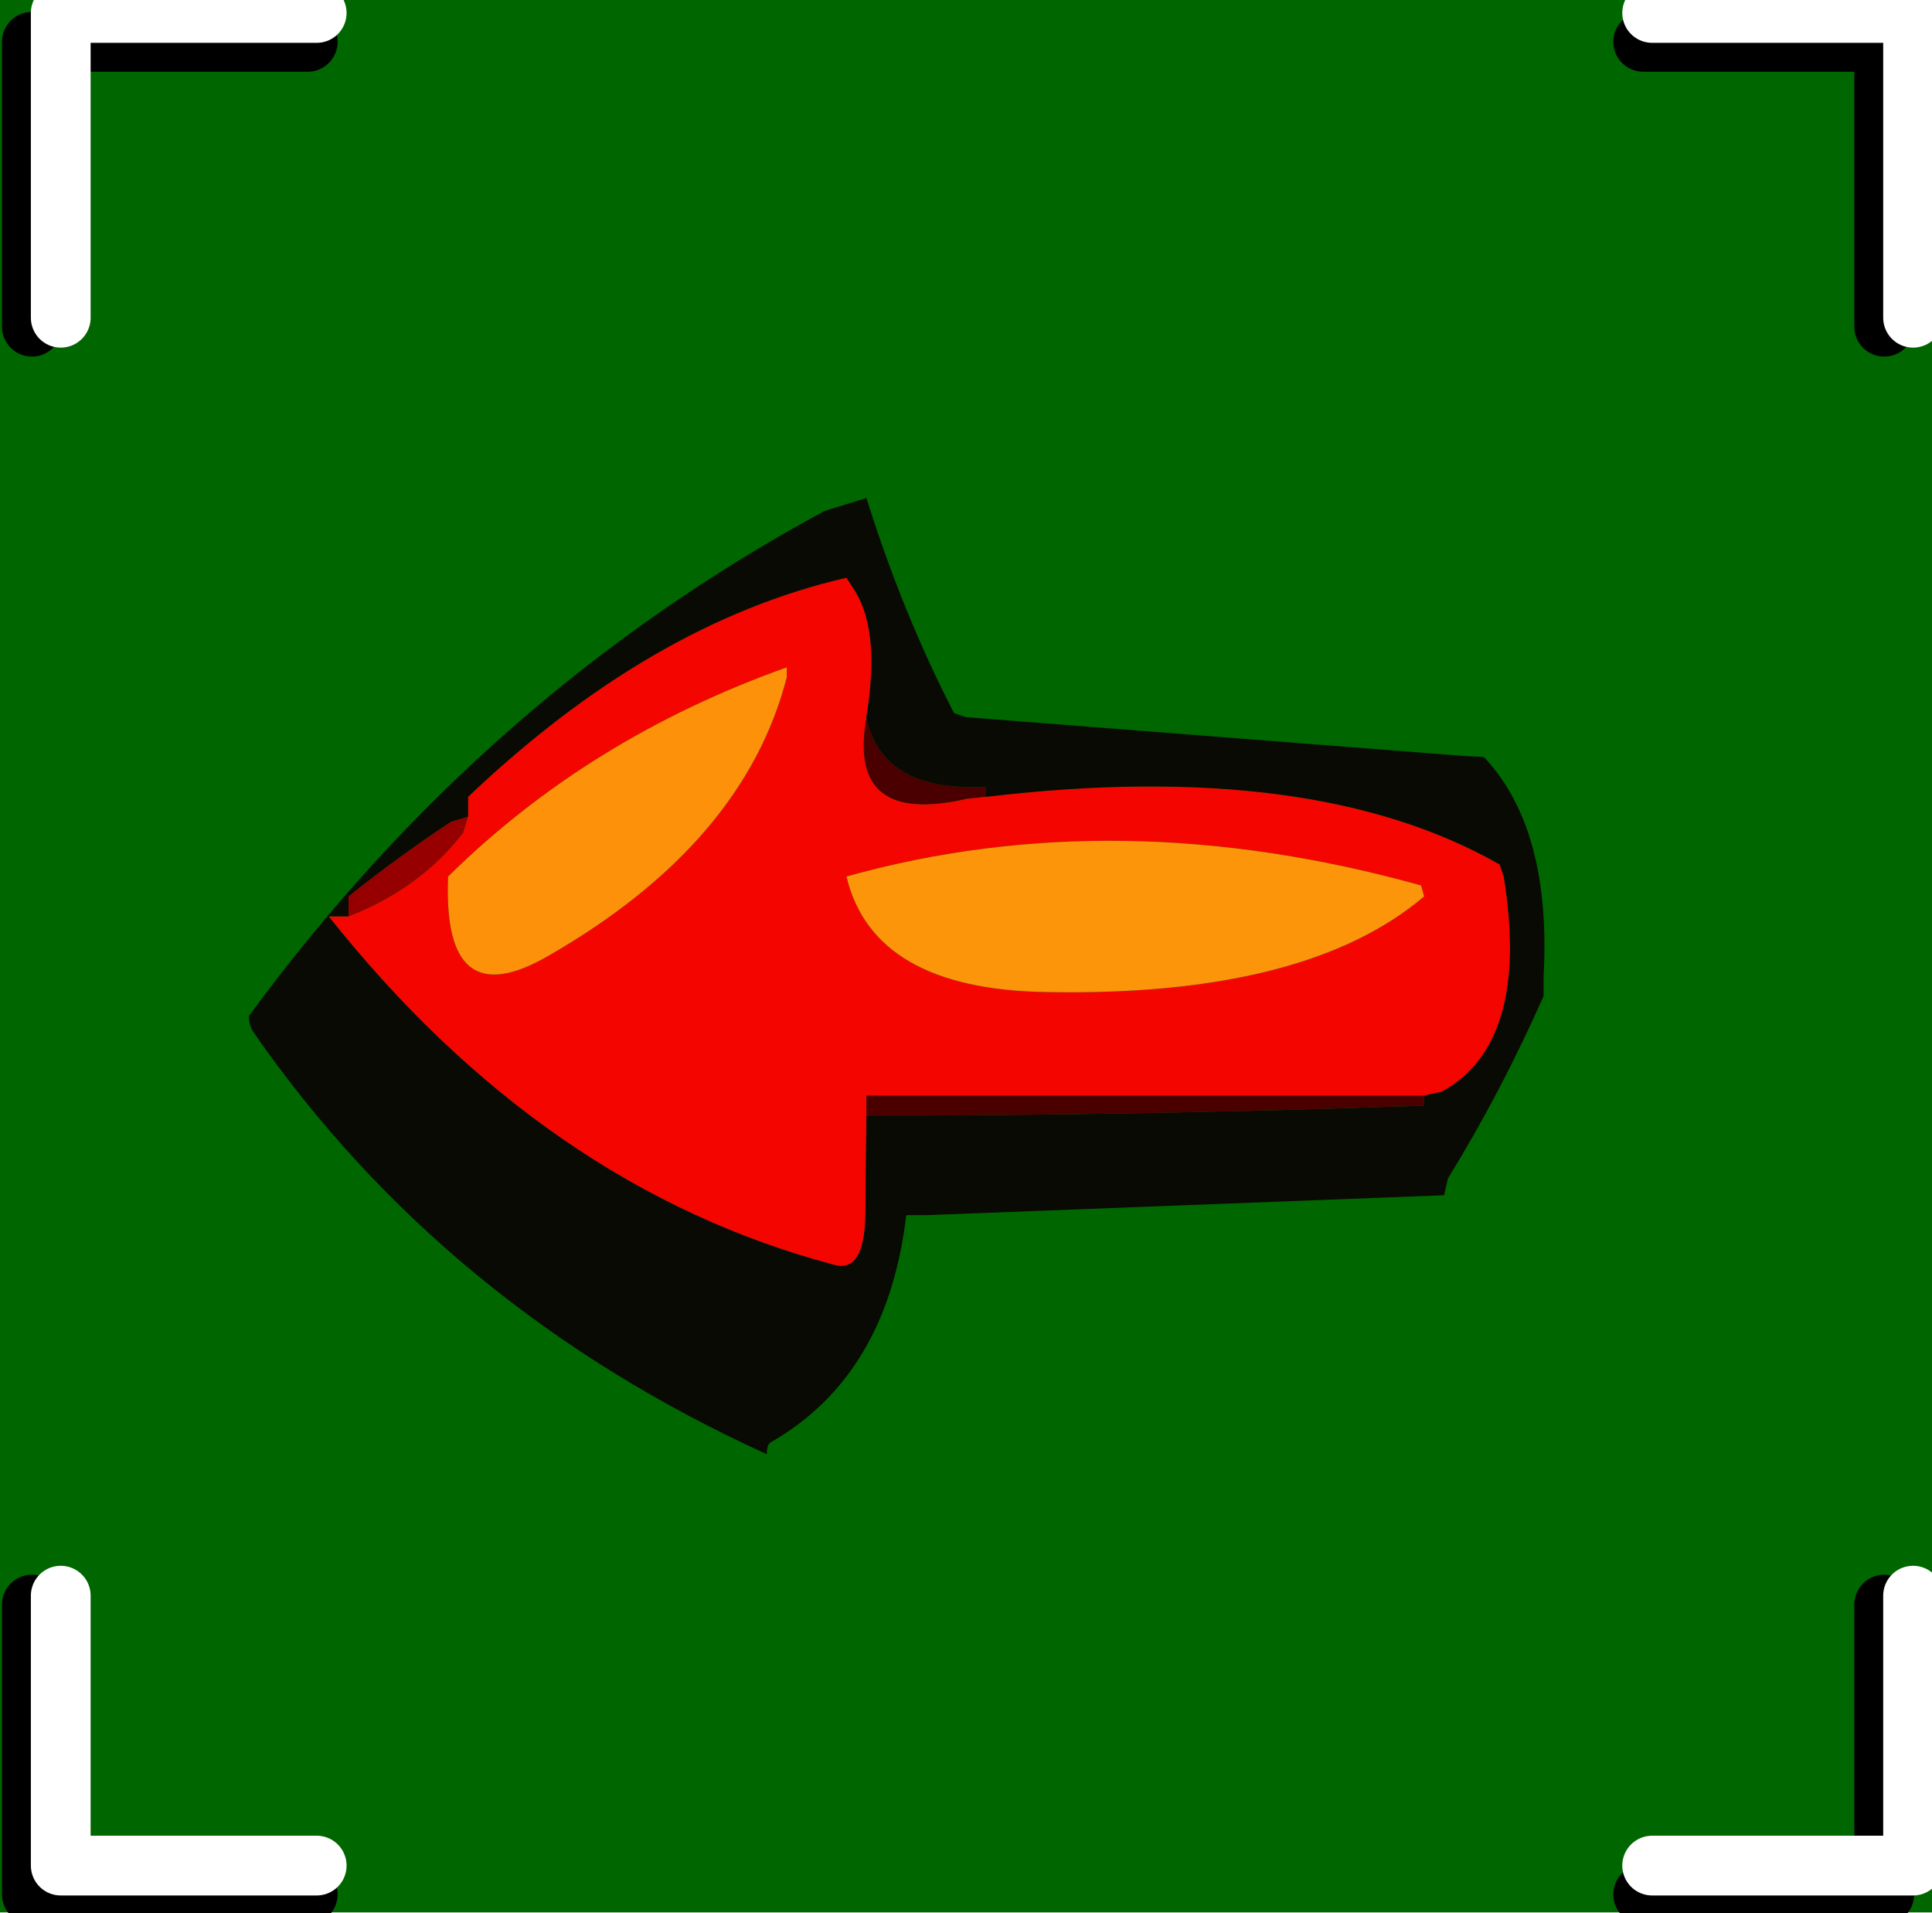
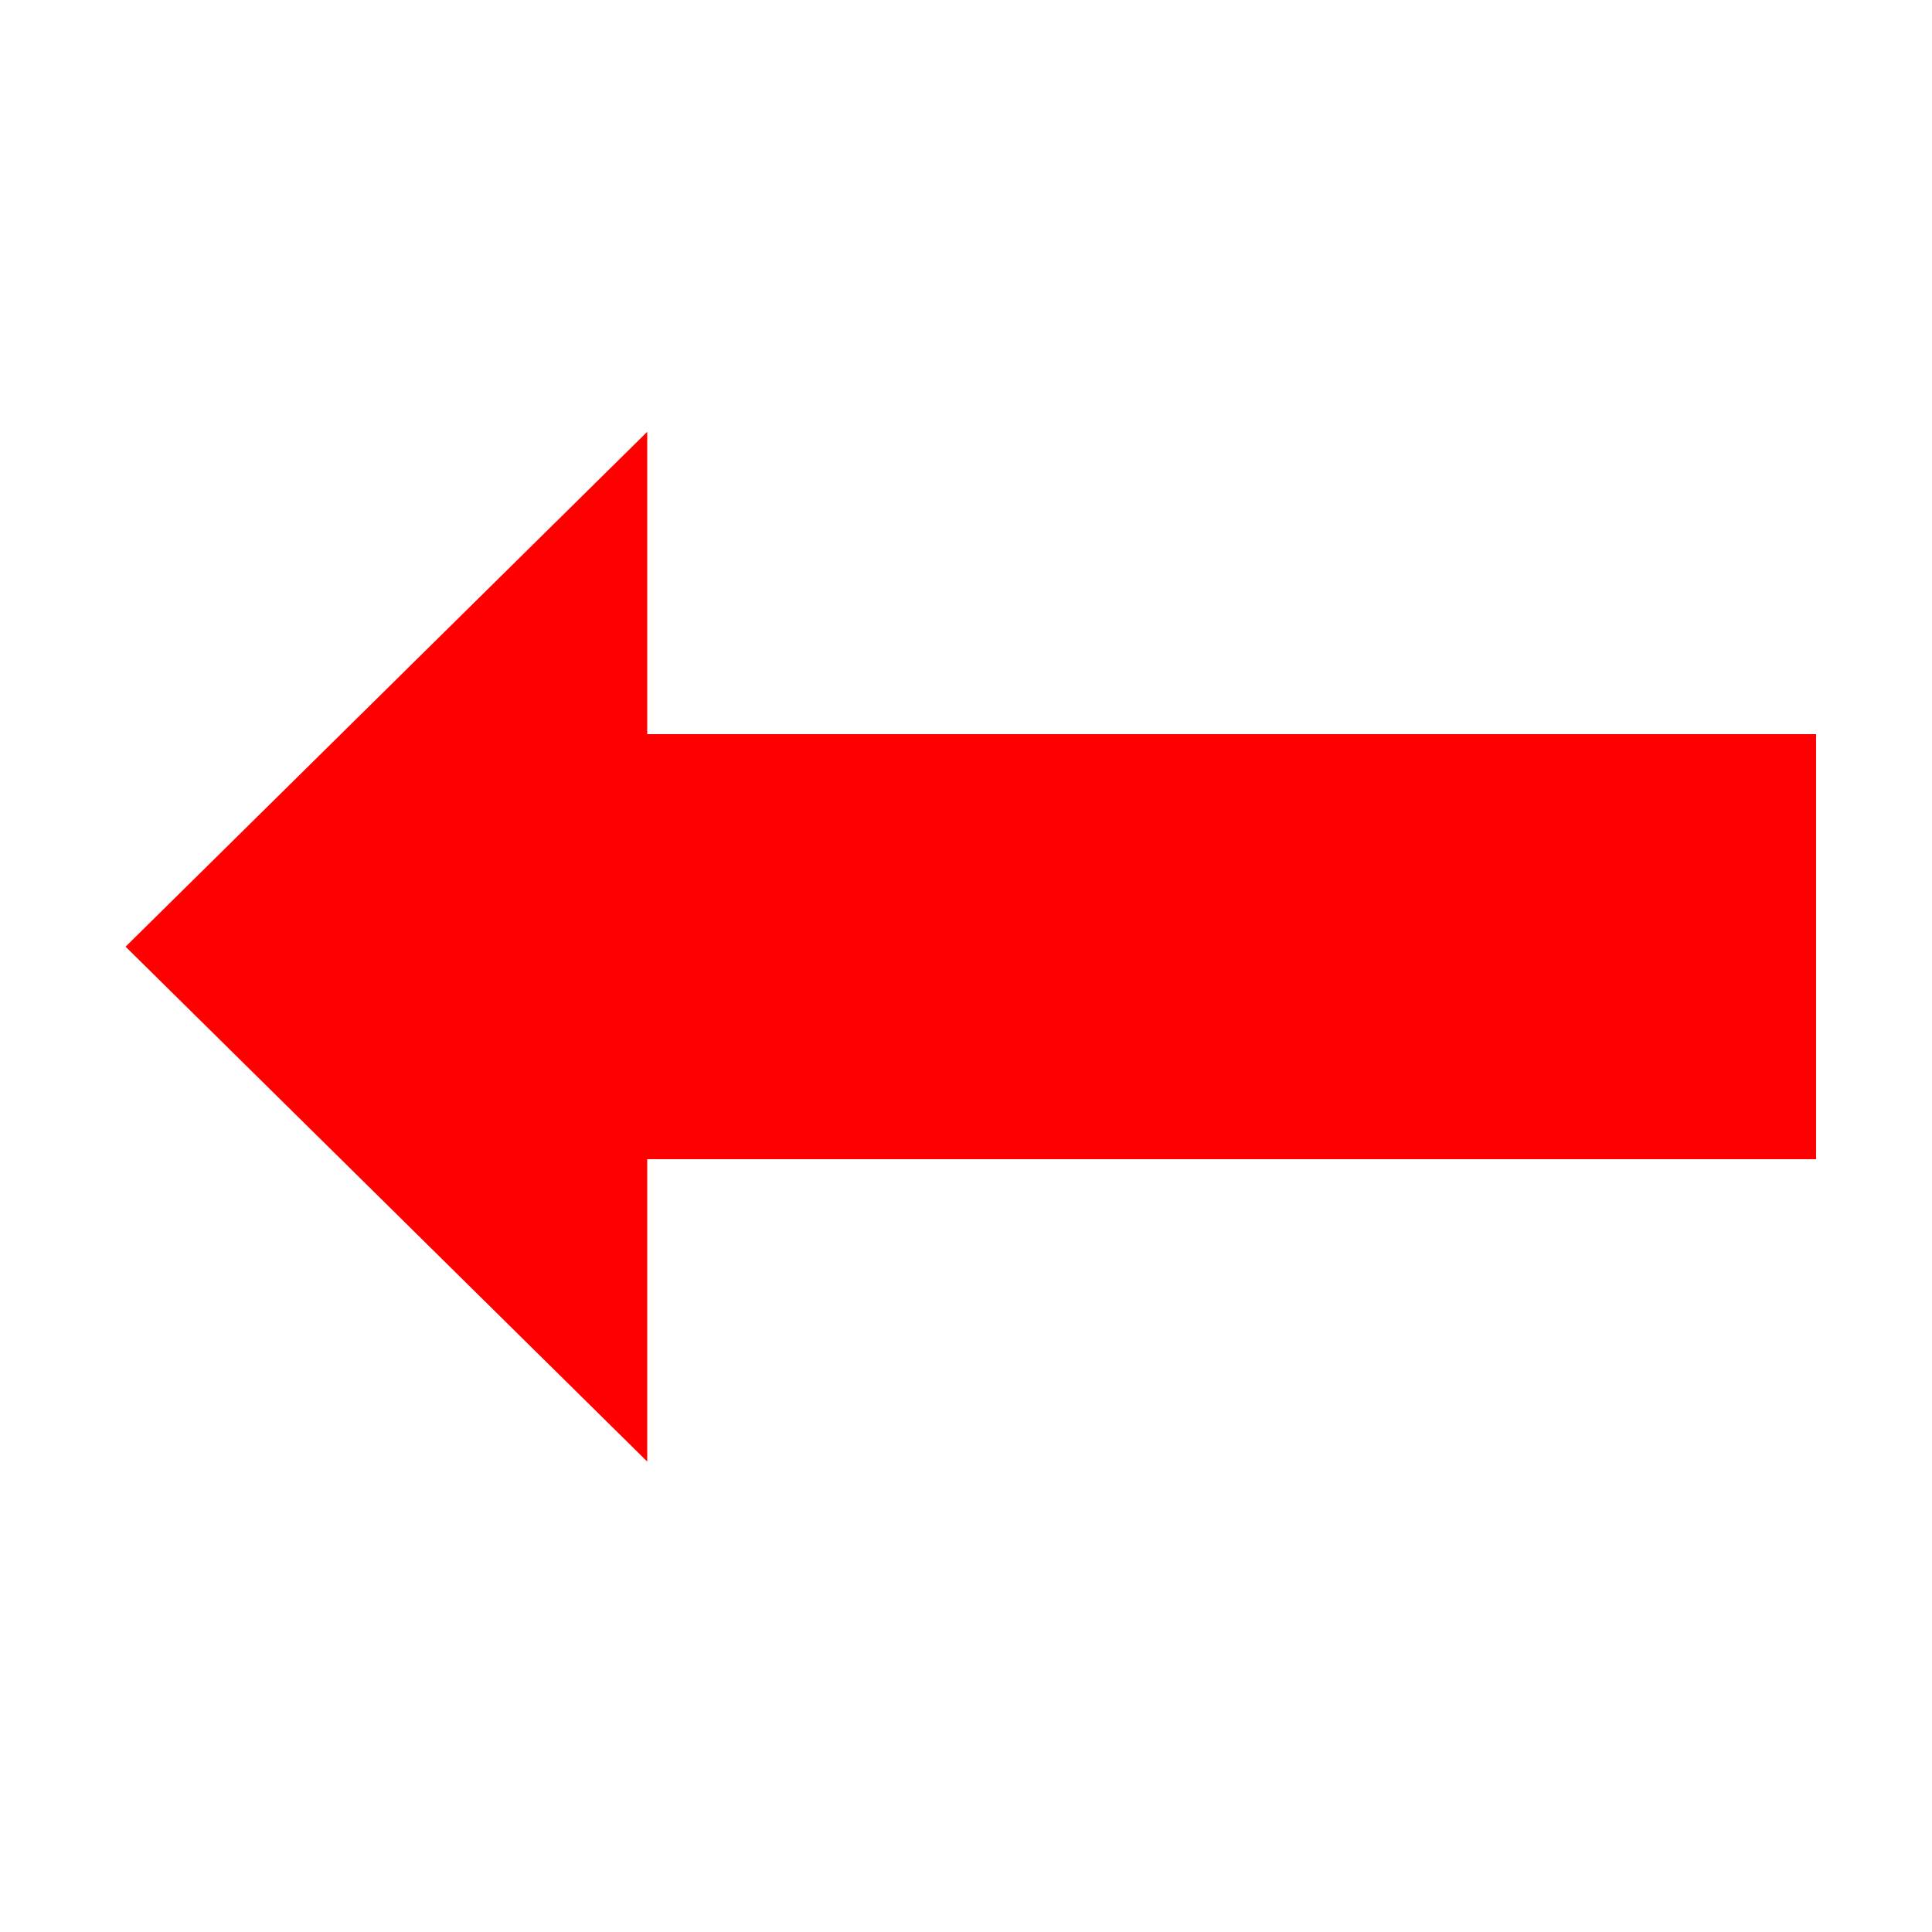
- <svg width="97" height="96" viewBox="0 -96 97 96">
-   <g>
-     <defs />
-   </g>
-   <rect x="0" y="-96" width="97" height="96" fill="#006600" />
-   <g id="0">
-     <defs />
-     <g>
-       <g type="shape" id="0:2:84">
-         <defs />
-         <g transform="matrix(1,0,0,1,0,0)">
-           <path d="M48.55,-55.9Q42.5 -54.5 43.5 -60Q44.25 -56.25 49.5 -56.5L49.5 -56L48.55 -55.9" fill="rgb(74,0,0)" fill-opacity="1" />
-           <path d="M43.5,-40L43.45 -35Q43.4 -32.1 41.9 -32.5Q27.35 -36.35 16.5 -50L17.5 -50Q21.1 -51.4 23.25 -54.2L23.5 -55L23.5 -56Q32.7 -64.75 42.5 -67L42.95 -66.3Q44.2 -64.25 43.5 -60Q42.5 -54.5 48.55 -55.9L49.5 -56Q65.95 -57.95 75.3 -52.6L75.5 -52Q76.85 -43.65 72.4 -41.2L71.5 -41L70.5 -41L43.5 -41L43.5 -40M71.35,-51.55Q56.1 -55.8 42.5 -52Q43.85 -46.35 52.5 -46.2Q65.55 -45.95 71.5 -51L71.35 -51.55M22.5,-52Q22.2 -44.95 27.5 -48Q37.35 -53.65 39.5 -62L39.5 -62.5Q29.55 -58.95 22.5 -52" fill="rgb(245,5,0)" fill-opacity="1" />
-           <path d="M22.65,-54.75Q20 -53 17.5 -51L17.5 -50L16.5 -50Q27.35 -36.35 41.9 -32.5Q43.4 -32.1 43.45 -35L43.5 -40Q57.5 -40 71.5 -40.5L71.5 -41L72.4 -41.2Q76.85 -43.65 75.5 -52L75.3 -52.6Q65.95 -57.95 49.5 -56L49.5 -56.5Q44.25 -56.25 43.5 -60Q44.2 -64.25 42.95 -66.3L42.5 -67Q32.7 -64.75 23.5 -56L23.5 -55L22.65 -54.75M43.5,-71Q45.3 -65.25 47.9 -60.2L48.5 -60L73.5 -58.05L74.5 -58Q77.9 -54.4 77.5 -47L77.5 -46Q75.35 -41.15 72.7 -36.85L72.5 -36L46.5 -35L45.5 -35Q44.55 -26.95 38.7 -23.6Q38.5 -23.5 38.5 -23Q22.35 -30.35 12.75 -44.15Q12.5 -44.5 12.5 -45Q24.35 -61.15 41.4 -70.35L43.5 -71" fill="rgb(8,10,3)" fill-opacity="1" />
-           <path d="M71.5,-51Q65.55 -45.95 52.5 -46.2Q43.85 -46.35 42.5 -52Q56.1 -55.8 71.35 -51.55L71.5 -51" fill="rgb(253,149,10)" fill-opacity="1" />
-           <path d="M43.5,-41L70.5 -41L71.5 -41L71.5 -40.5Q57.5 -40 43.5 -40L43.5 -41" fill="rgb(75,0,0)" fill-opacity="1" />
-           <path d="M17.5,-50L17.5 -51Q20 -53 22.65 -54.75L23.5 -55L23.25 -54.2Q21.1 -51.4 17.5 -50" fill="rgb(150,0,0)" fill-opacity="1" />
-           <path d="M39.5,-62.5L39.5 -62Q37.35 -53.65 27.5 -48Q22.2 -44.95 22.5 -52Q29.55 -58.95 39.5 -62.5" fill="rgb(253,145,10)" fill-opacity="1" />
-           <path d="M3.05,-93.9L1.6 -93.9L1.6 -79.6M3.05,-93.9L15.45 -93.9M15.45,-0.9L1.6 -0.9L1.6 -15.45M82.5,-93.9L94.6 -93.9L94.6 -79.6M94.6,-15.45L94.6 -2.35L94.6 -0.9L82.5 -0.9" stroke="rgb(0,0,0)" stroke-linecap="round" stroke-linejoin="round" stroke-miterlimit="3" stroke-width="3" fill="none" />
-           <path d="M3.05,-80.05L3.05 -93.9L3.05 -95.35L15.9 -95.35M15.9,-2.35L3.05 -2.35L3.05 -15.9M82.95,-95.35L96.05 -95.35L96.05 -80.05M94.6,-2.35L82.95 -2.35M94.6,-2.35L96.05 -2.35L96.05 -15.9" stroke="rgb(255,255,255)" stroke-linecap="round" stroke-linejoin="round" stroke-miterlimit="3" stroke-width="3" fill="none" />
-         </g>
-       </g>
-     </g>
-   </g>
+ <svg xmlns="http://www.w3.org/2000/svg" version="1.1" id="Layer_1" x="0px" y="0px" viewBox="0 0 100 100" style="enable-background:new 0 0 100 100;" xml:space="preserve">
+   <style type="text/css">
+ 	.st0{fill:#FF0000;}
+ 	.st1{fill:#FF0000;stroke:#FF0000;stroke-miterlimit:10;}
+ </style>
+   <polygon class="st0" points="6.5,49 33.5,75.65 33.5,22.35 " />
+   <rect x="53" y="19" transform="matrix(3.071796e-07 -1 1 3.071796e-07 14.5 112.5)" class="st1" width="21" height="60" />
</svg>
